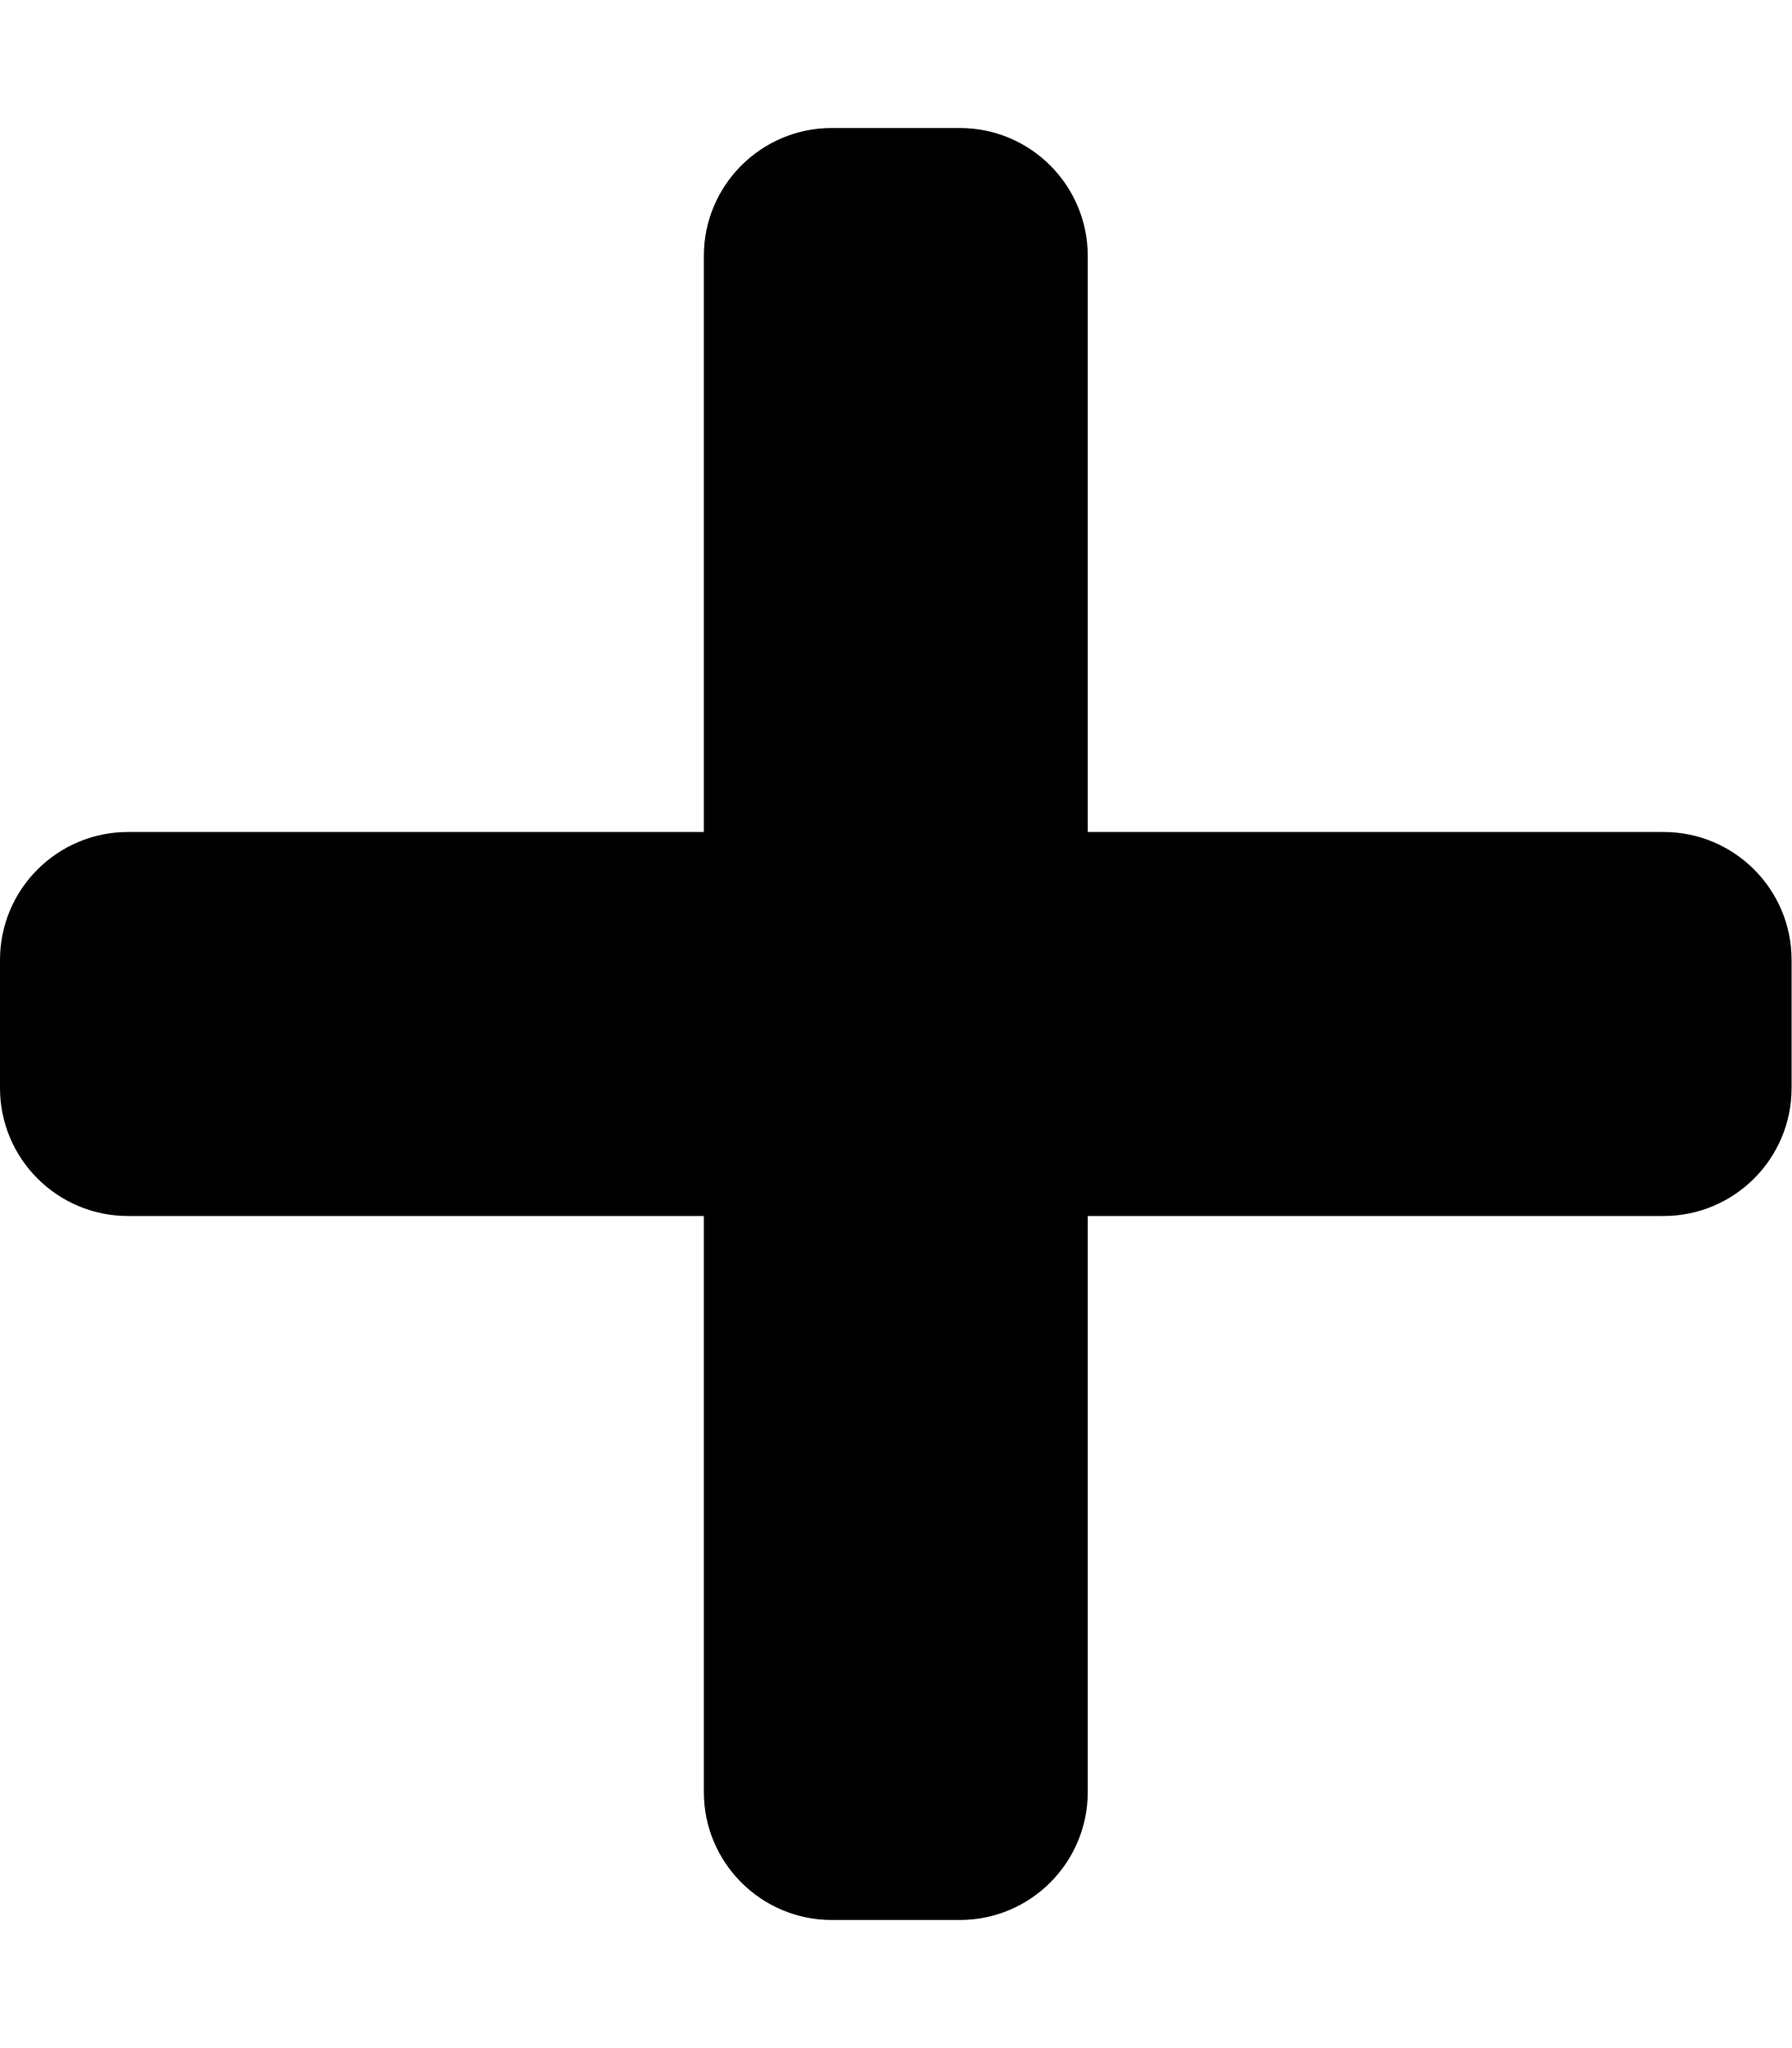
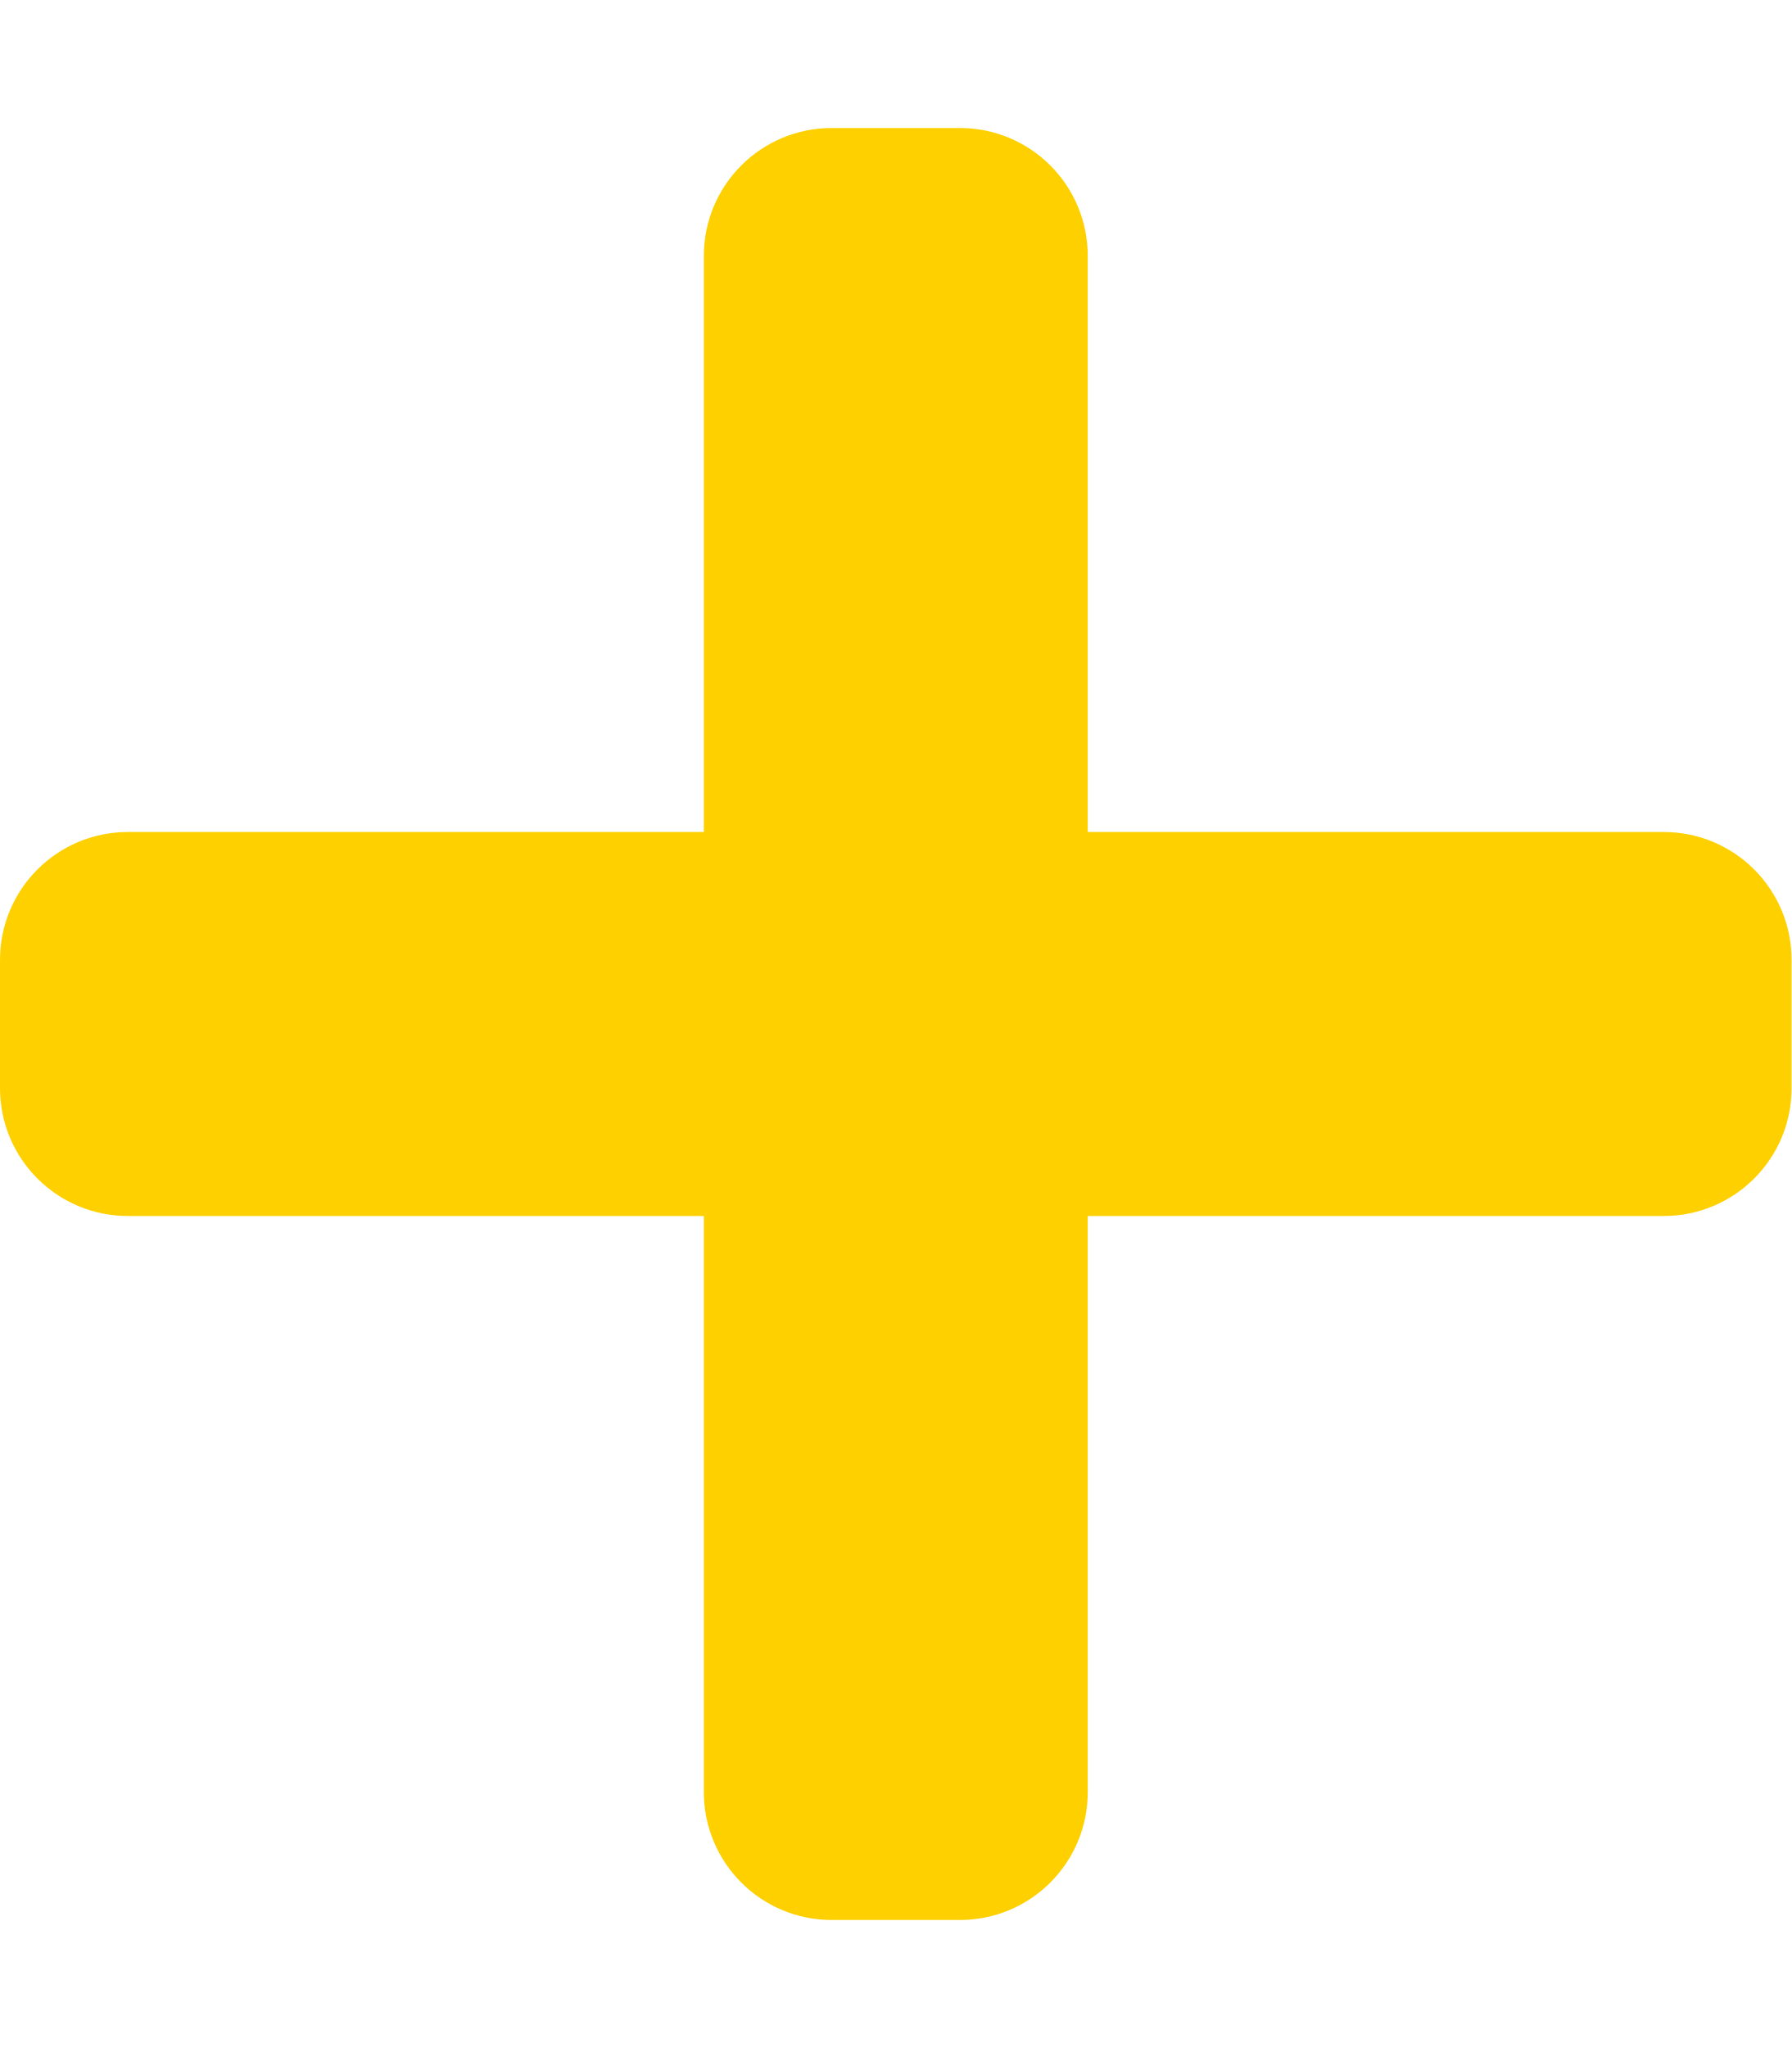
- <svg xmlns="http://www.w3.org/2000/svg" aria-hidden="true" focusable="false" data-prefix="fas" data-icon="plus" class="svg-inline--fa fa-plus fa-w-14" role="img" viewBox="0 0 448 512">
-   <path fill="currentColor" d="M416 208H272V64c0-17.67-14.33-32-32-32h-32c-17.67 0-32 14.33-32 32v144H32c-17.67 0-32 14.33-32 32v32c0 17.67 14.33 32 32 32h144v144c0 17.67 14.33 32 32 32h32c17.67 0 32-14.33 32-32V304h144c17.67 0 32-14.33 32-32v-32c0-17.67-14.33-32-32-32z" />
+ <svg xmlns="http://www.w3.org/2000/svg" version="1.1" id="Layer_1" focusable="false" x="0px" y="0px" viewBox="0 0 448 512" style="enable-background:new 0 0 448 512;" xml:space="preserve">
+   <style type="text/css">
+ 	.st0{fill:#FFD000;}
+ </style>
+   <path class="st0" d="M416,208H272V64c0-17.7-14.3-32-32-32h-32c-17.7,0-32,14.3-32,32v144H32c-17.7,0-32,14.3-32,32v32  c0,17.7,14.3,32,32,32h144v144c0,17.7,14.3,32,32,32h32c17.7,0,32-14.3,32-32V304h144c17.7,0,32-14.3,32-32v-32  C448,222.3,433.7,208,416,208z" />
</svg>
